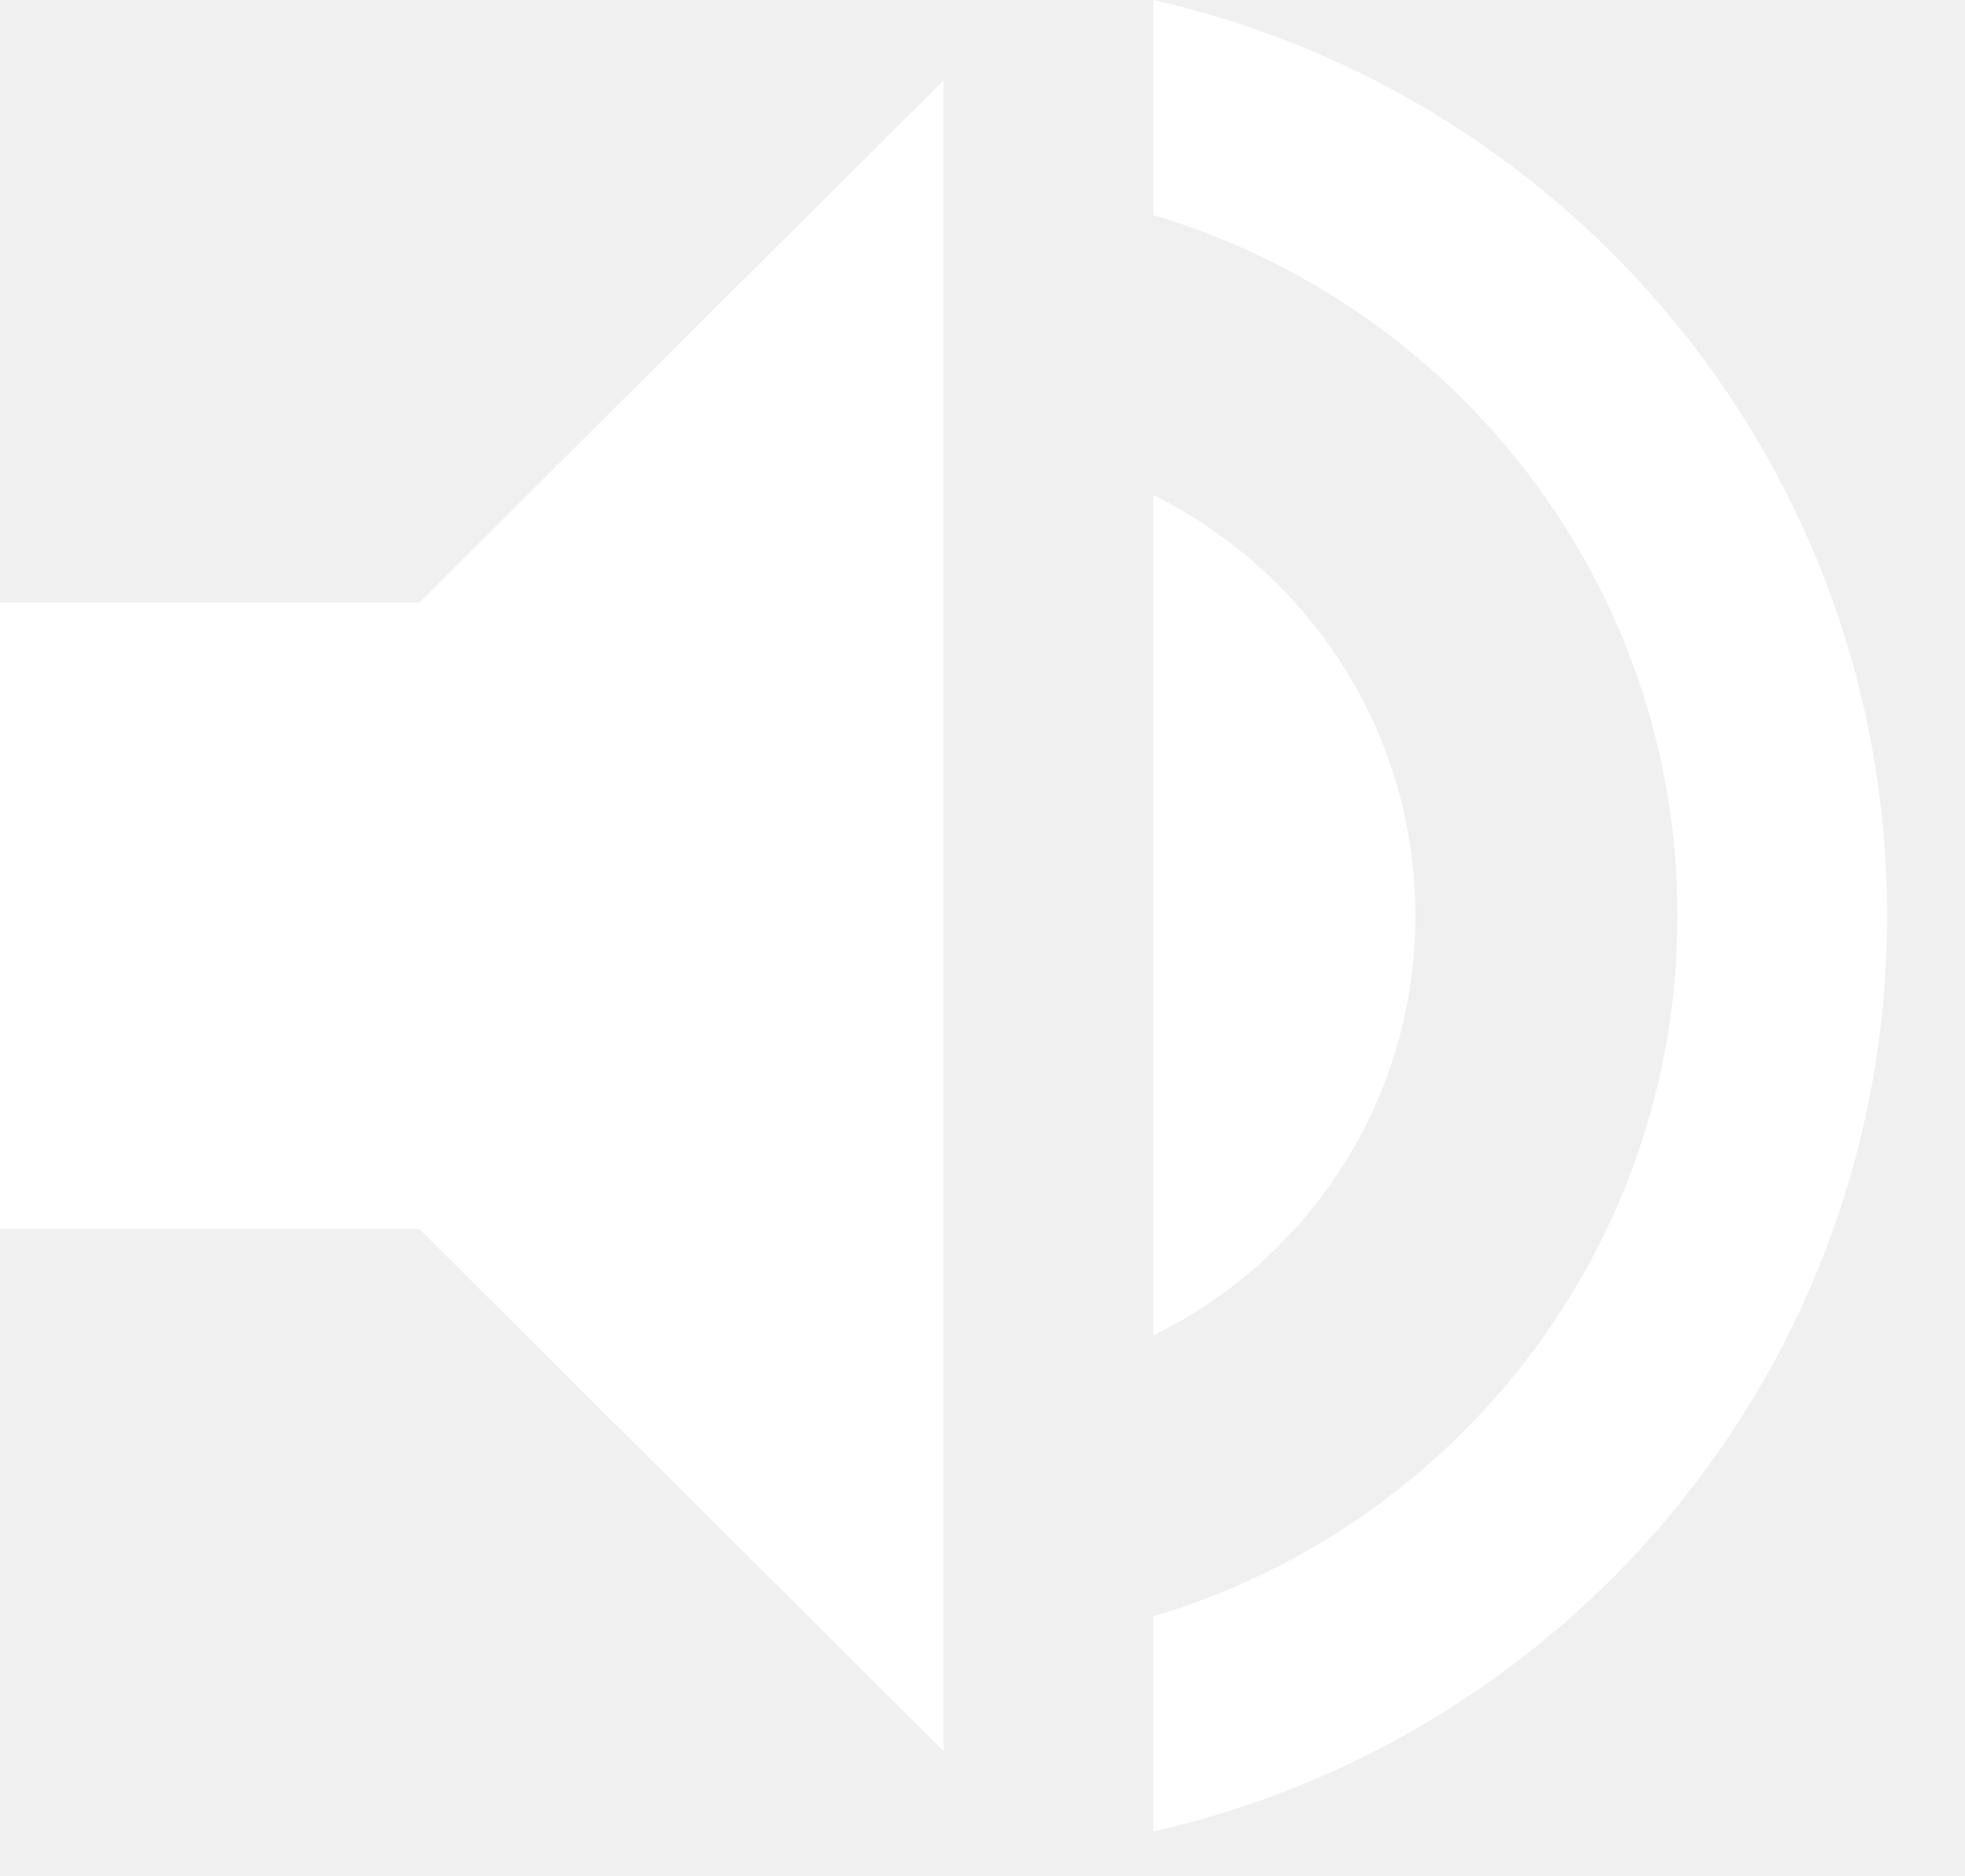
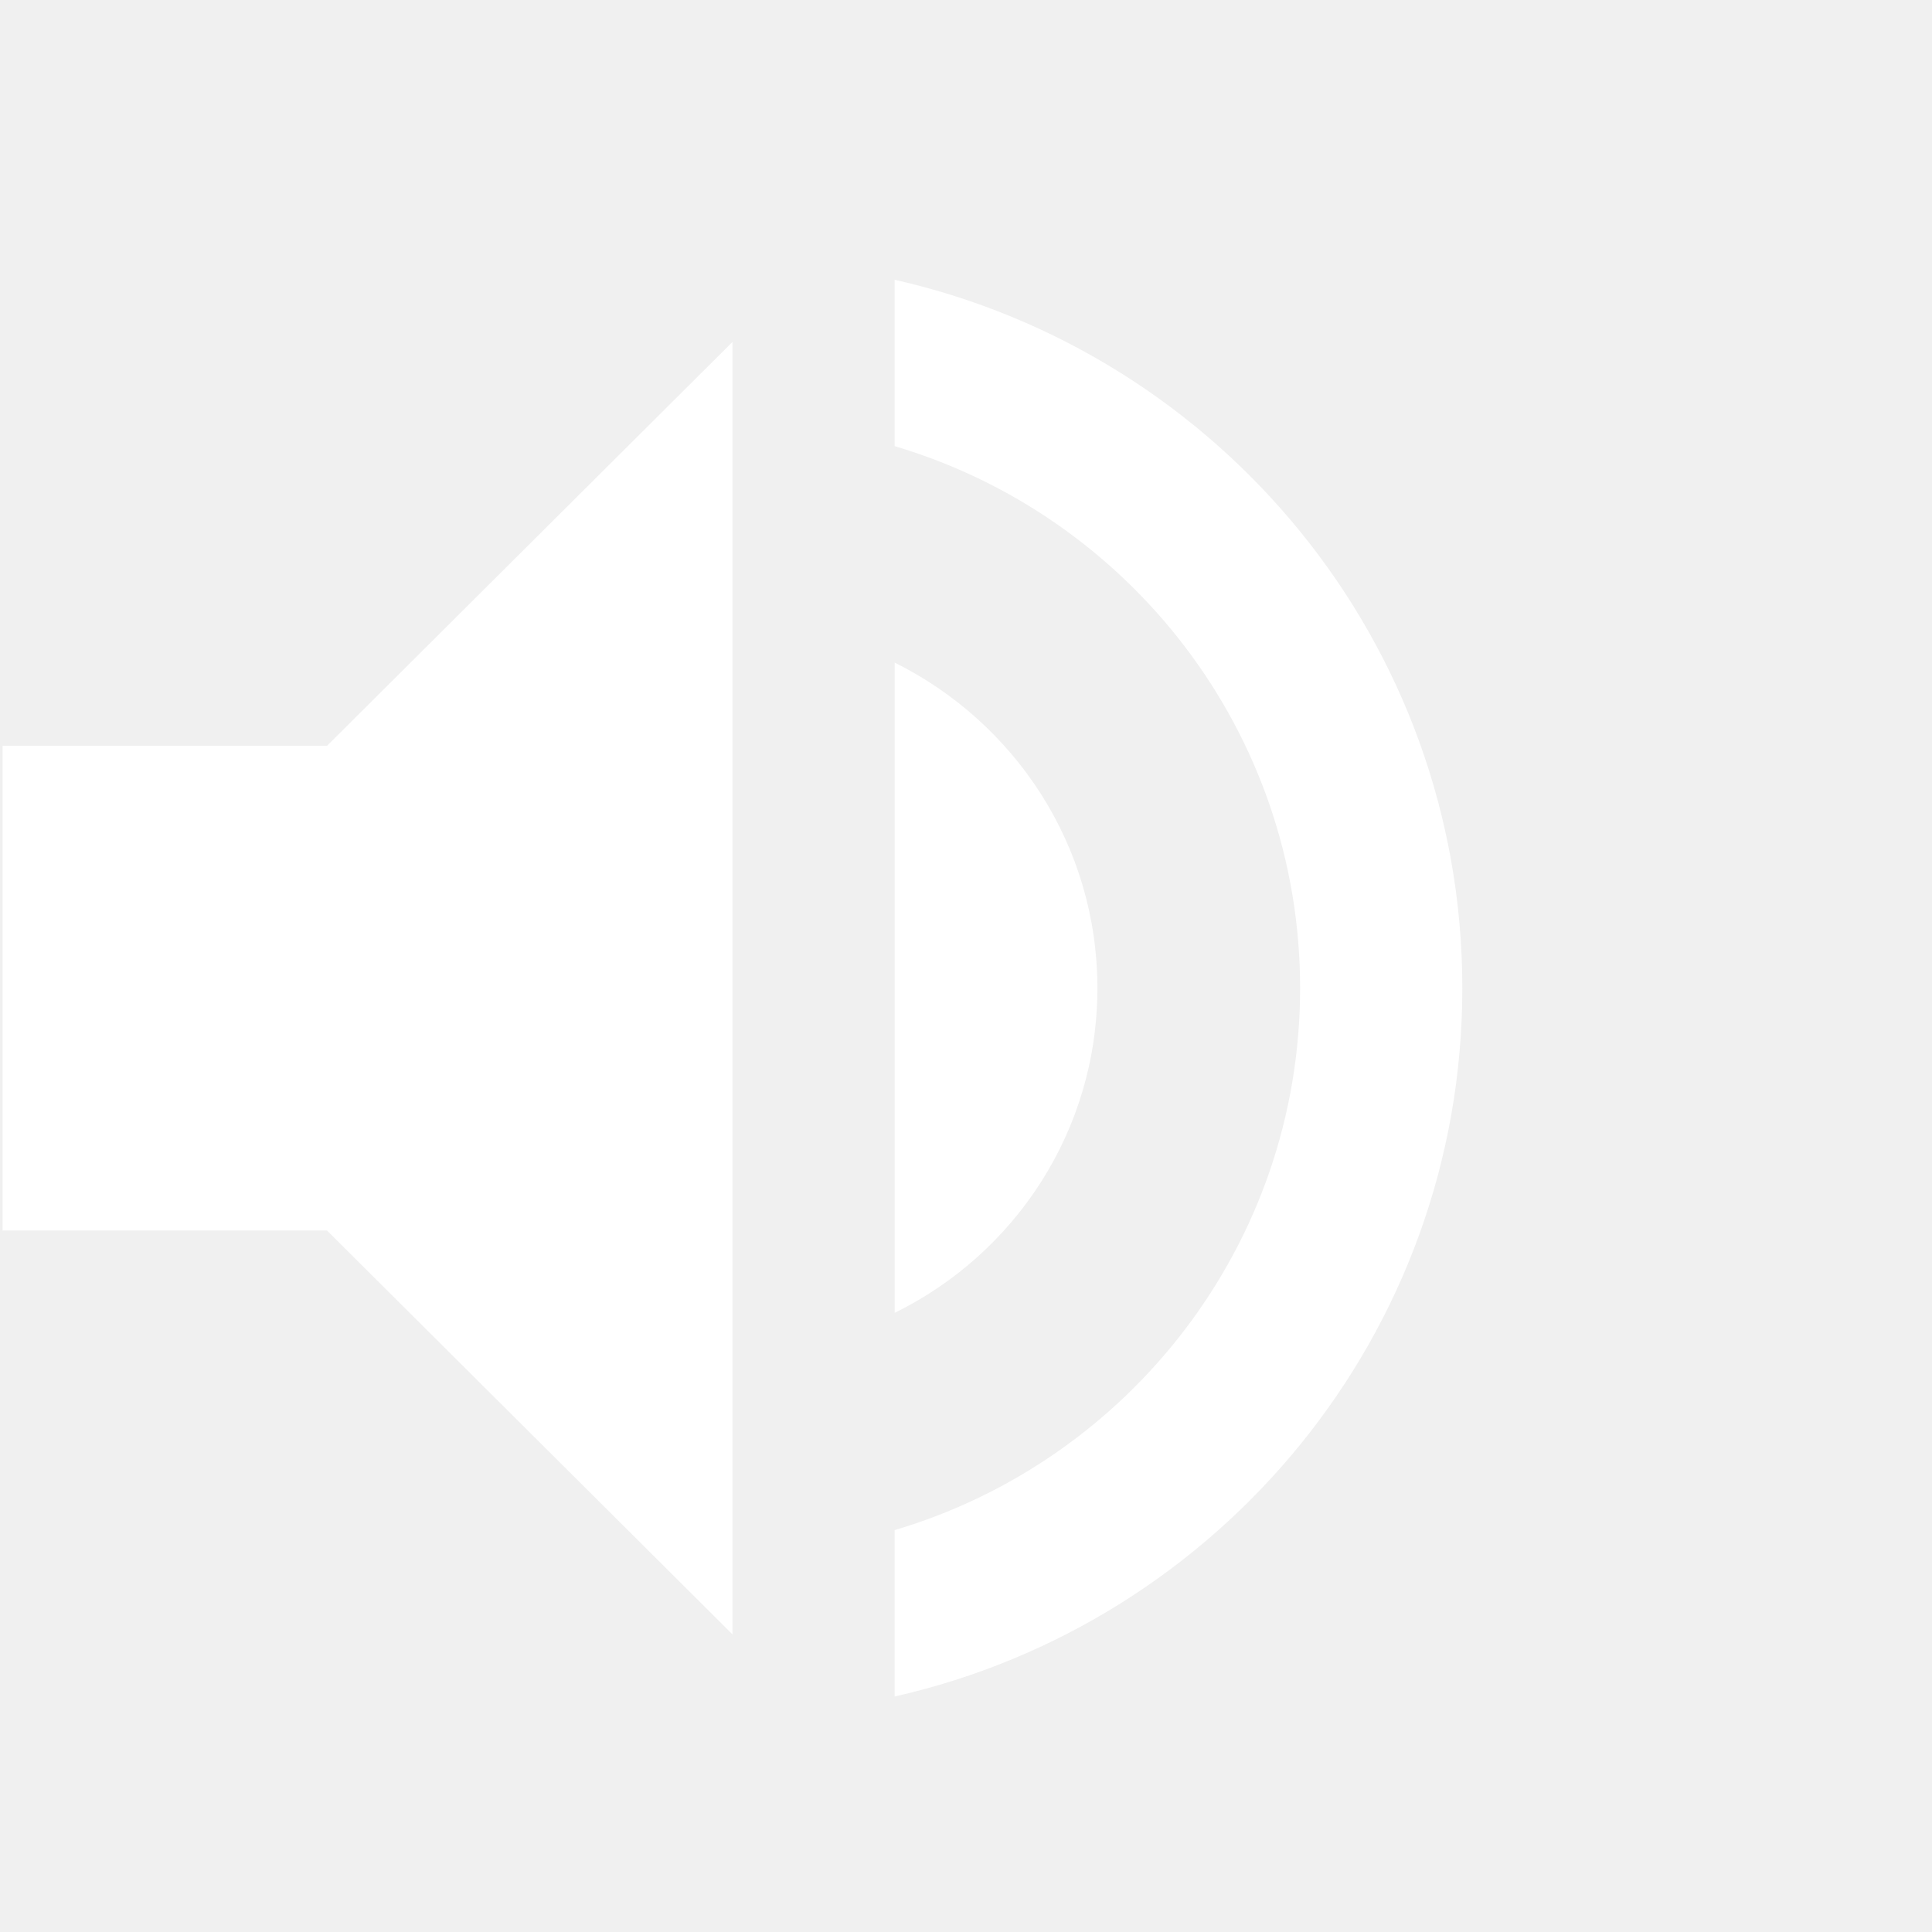
- <svg xmlns="http://www.w3.org/2000/svg" width="22px" height="21px" viewBox="0 0 22 21" version="1.1">
-   <defs />
-   <g id="Fina-Designs-17th-June-2018" stroke="none" stroke-width="1" fill="none" fill-rule="evenodd">
-     <g id="mainPlayer-desktop-wide-view" transform="translate(-505, -560)" fill="#FFFFFF">
-       <g id="VolumeControl" transform="translate(505, 560)">
-         <g id="button/volume">
-           <path d="M12.912,0 L12.912,2.408 C16.304,3.414 18.781,6.547 18.781,10.253 C18.781,13.96 16.304,17.093 12.912,18.098 L12.912,20.507 C17.619,19.443 21.128,15.257 21.128,10.253 C21.128,5.25 17.619,1.064 12.912,0 Z M15.846,10.253 C15.846,8.184 14.649,6.407 12.912,5.542 L12.912,14.953 C14.649,14.1 15.846,12.323 15.846,10.253 Z M0,6.746 L0,13.761 L4.695,13.761 L10.564,19.607 L10.564,0.9 L4.695,6.746 L0,6.746 Z" id="Page-1" />
+ <svg xmlns="http://www.w3.org/2000/svg" id="svg4185" version="1.1" viewBox="0 0 30 30" height="30" width="30">
+   <defs id="defs4191" />
+   <g transform="matrix(1.072807,0,0,1.072807,-0.08697375,4.089887)" style="fill:#ffffff;fill-rule:evenodd;stroke:none;stroke-width:1" id="Fina-Designs-17th-June-2018">
+     <g style="fill:#ffffff" transform="translate(-505,-560)" id="mainPlayer-desktop-wide-view">
+       <g style="fill:#ffffff" transform="translate(505,560)" id="VolumeControl">
+         <g style="fill:#ffffff" id="button/volume">
+           <path style="fill:#ffffff" id="Page-1" d="M 13.03,0.237 V 2.645 c 3.392,1.005 5.869,4.139 5.869,7.845 0,3.706 -2.477,6.84 -5.869,7.845 v 2.408 c 4.707,-1.064 8.217,-5.25 8.217,-10.253 0,-5.004 -3.51,-9.19 -8.217,-10.253 z M 15.965,10.49 c 0,-2.069 -1.197,-3.847 -2.934,-4.712 V 15.19 C 14.767,14.337 15.965,12.56 15.965,10.49 Z M 0.118,6.983 V 13.998 H 4.814 L 10.683,19.844 V 1.137 L 4.814,6.983 Z" />
        </g>
      </g>
    </g>
  </g>
</svg>
